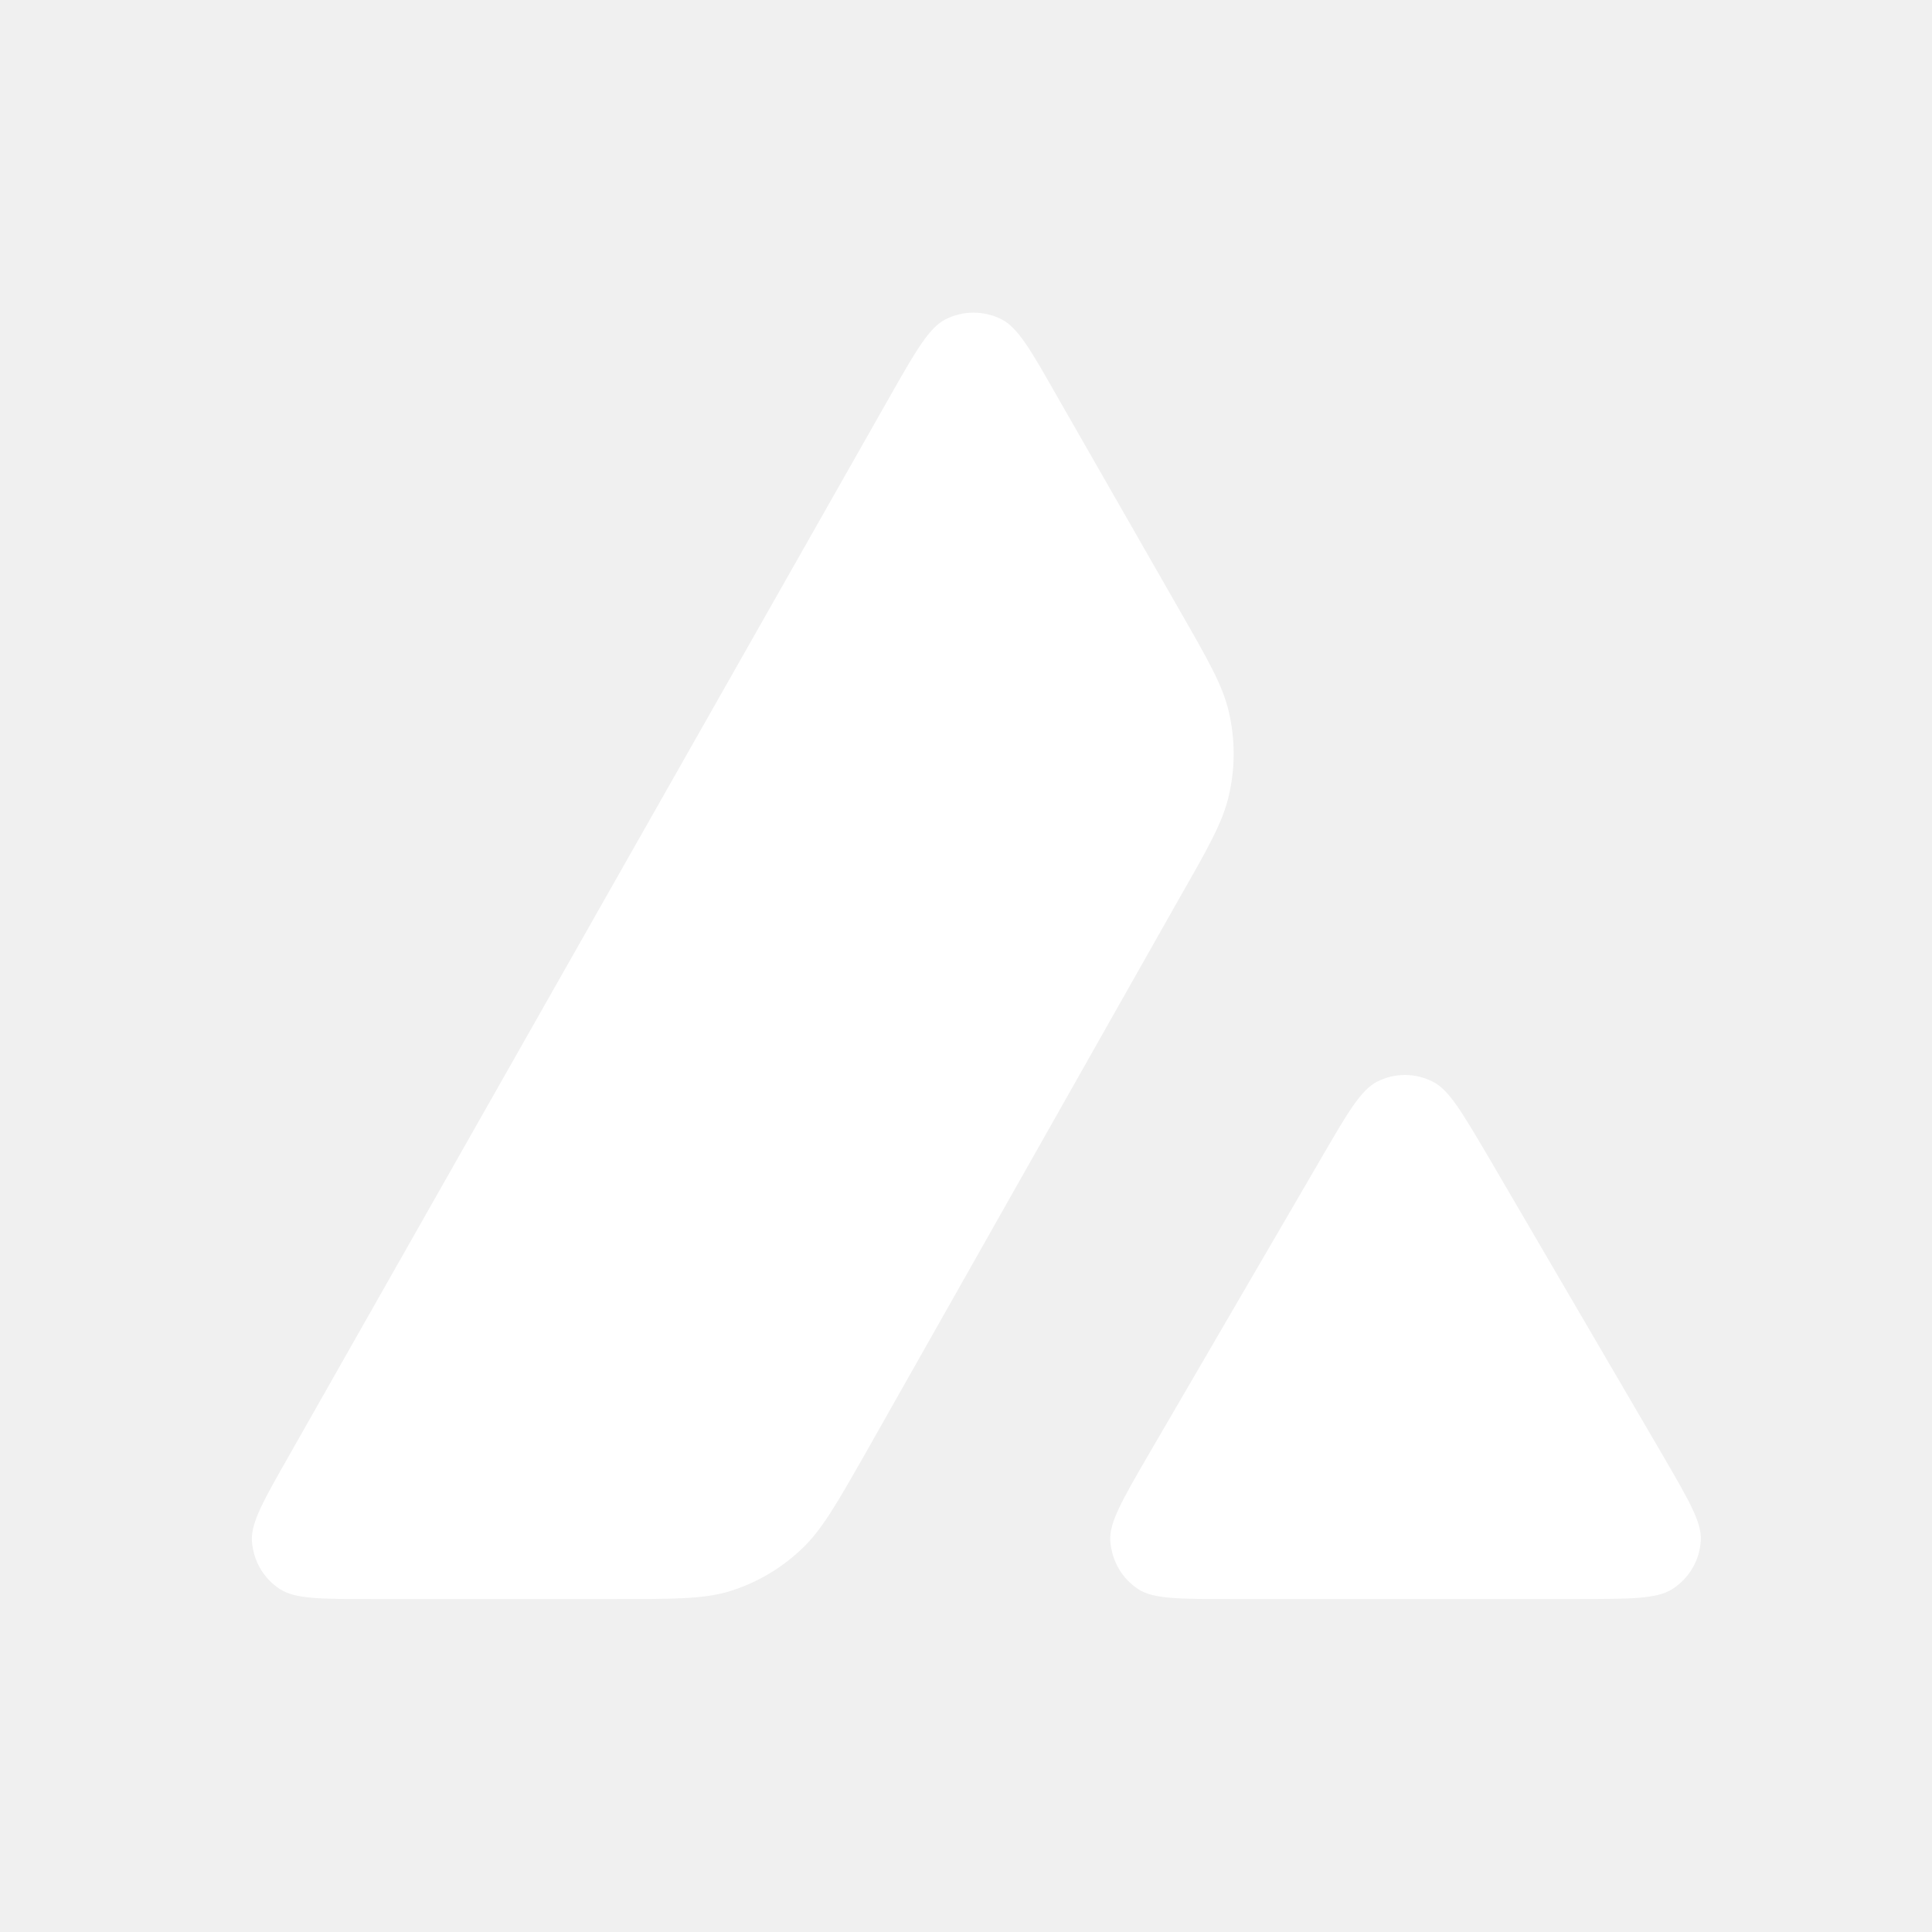
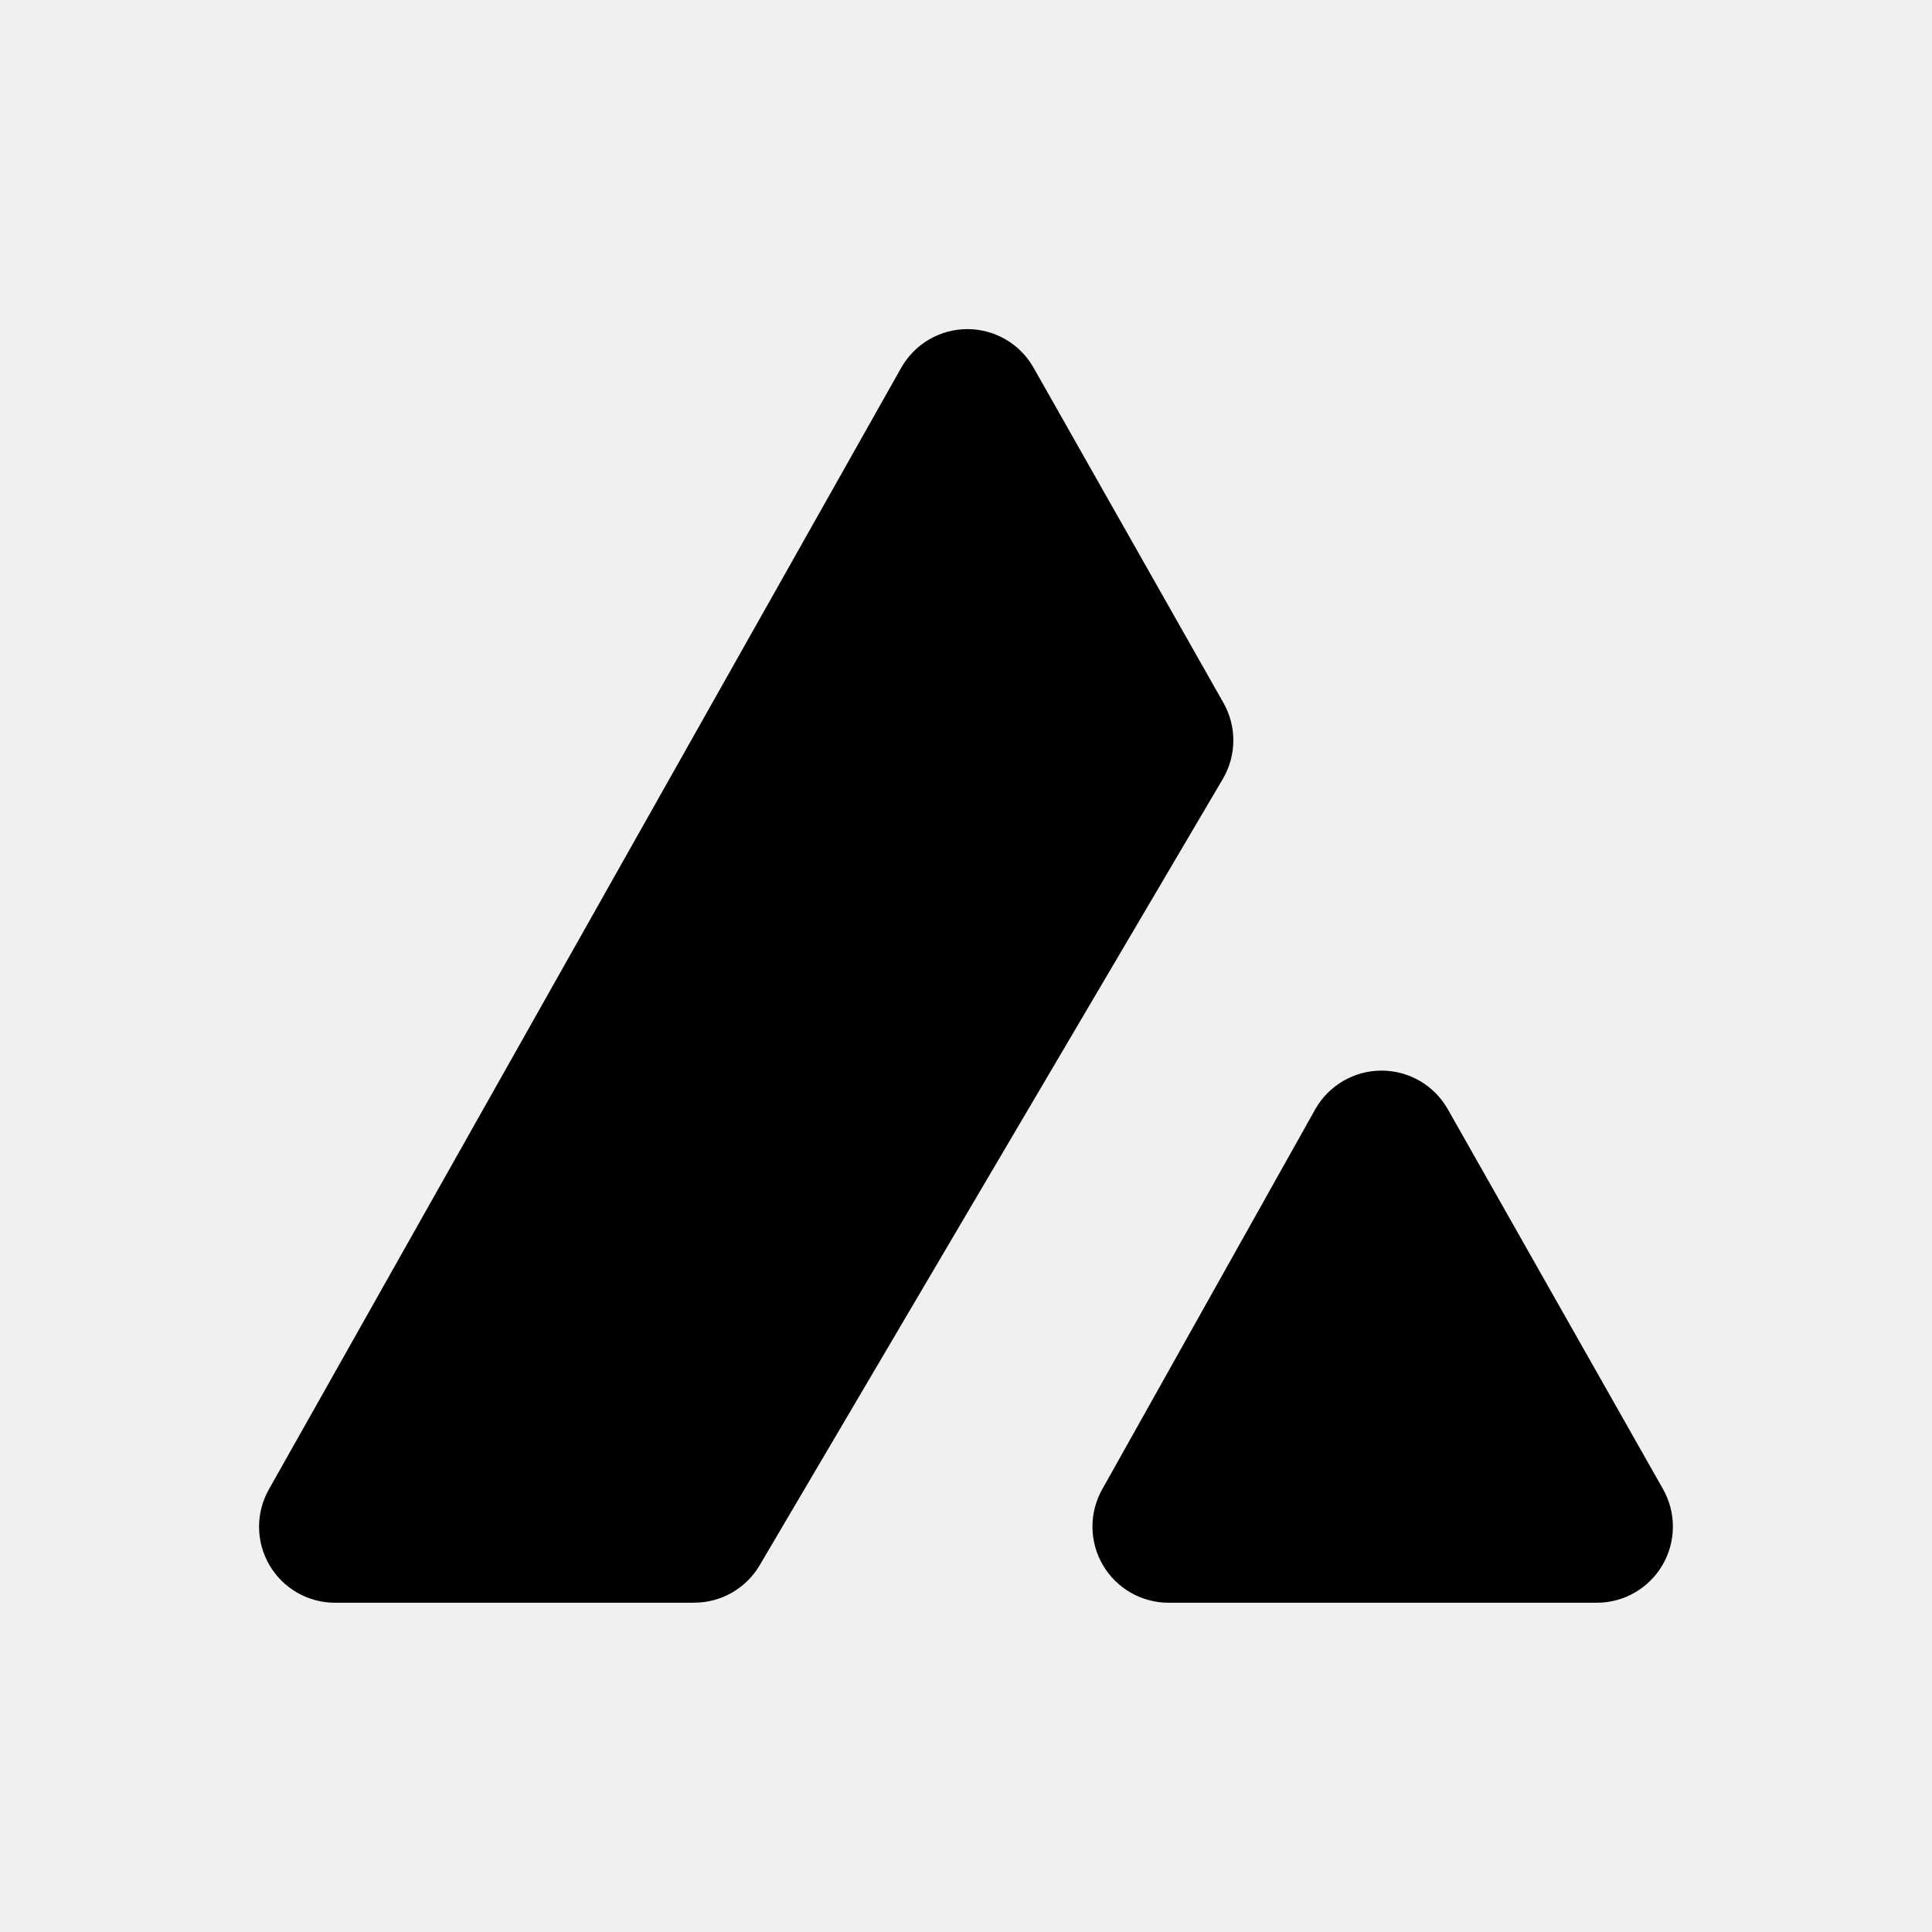
- <svg width="24" height="24" viewBox="0 0 24 24" fill="none">
-   <path d="m 7.647,19.864 h -3.027 c -0.636,0 -0.95,0 -1.142,-0.123 -0.207,-0.134 -0.333,-0.356 -0.349,-0.602 -0.011,-0.226 0.146,-0.502 0.46,-1.054 L 11.063,4.91 c 0.318,-0.559 0.479,-0.839 0.682,-0.943 0.218,-0.111 0.479,-0.111 0.697,0 0.203,0.103 0.364,0.383 0.682,0.943 l 1.536,2.683 c 0.349,0.609 0.525,0.916 0.602,1.238 0.084,0.349 0.084,0.717 0,1.065 -0.077,0.322 -0.249,0.628 -0.598,1.238 l -3.925,6.941 c -0.352,0.617 -0.529,0.927 -0.774,1.161 -0.264,0.253 -0.582,0.437 -0.931,0.54 -0.318,0.088 -0.674,0.088 -1.387,0.088 z" fill="#ffffff" id="path4" style="stroke-width:0.023" />
-   <path d="m 19.627,19.864 h -4.337 c -0.64,0 -0.962,0 -1.149,-0.122 -0.207,-0.134 -0.333,-0.36 -0.349,-0.606 -0.011,-0.226 0.149,-0.502 0.471,-1.058 l 2.165,-3.717 c 0.318,-0.548 0.479,-0.82 0.678,-0.924 0.218,-0.111 0.475,-0.111 0.693,0 0.203,0.103 0.36,0.376 0.682,0.92 l 2.172,3.717 c 0.322,0.556 0.487,0.832 0.475,1.058 -0.011,0.245 -0.142,0.471 -0.349,0.605 -0.192,0.126 -0.514,0.126 -1.153,0.126 z" fill="#ffffff" id="path6" style="stroke-width:0.023" />
+ <svg xmlns="http://www.w3.org/2000/svg" width="24" height="24" viewBox="0 0 24 24" fill="none">
+   <path fill="#000" d="m8.618,19.91l-4.455,0a0.944,0.944 0 0 1 -0.823,-1.408l7.855,-13.933a0.944,0.944 0 0 1 1.645,0l2.354,4.155a0.944,0.944 0 0 1 0,0.946l-5.757,9.774a0.943,0.943 0 0 1 -0.818,0.465zm5.075,-1.411l2.646,-4.72a0.946,0.946 0 0 1 1.646,0l2.673,4.718a0.946,0.946 0 0 1 -0.821,1.413l-5.319,0a0.946,0.946 0 0 1 -0.825,-1.411z" />
</svg>
